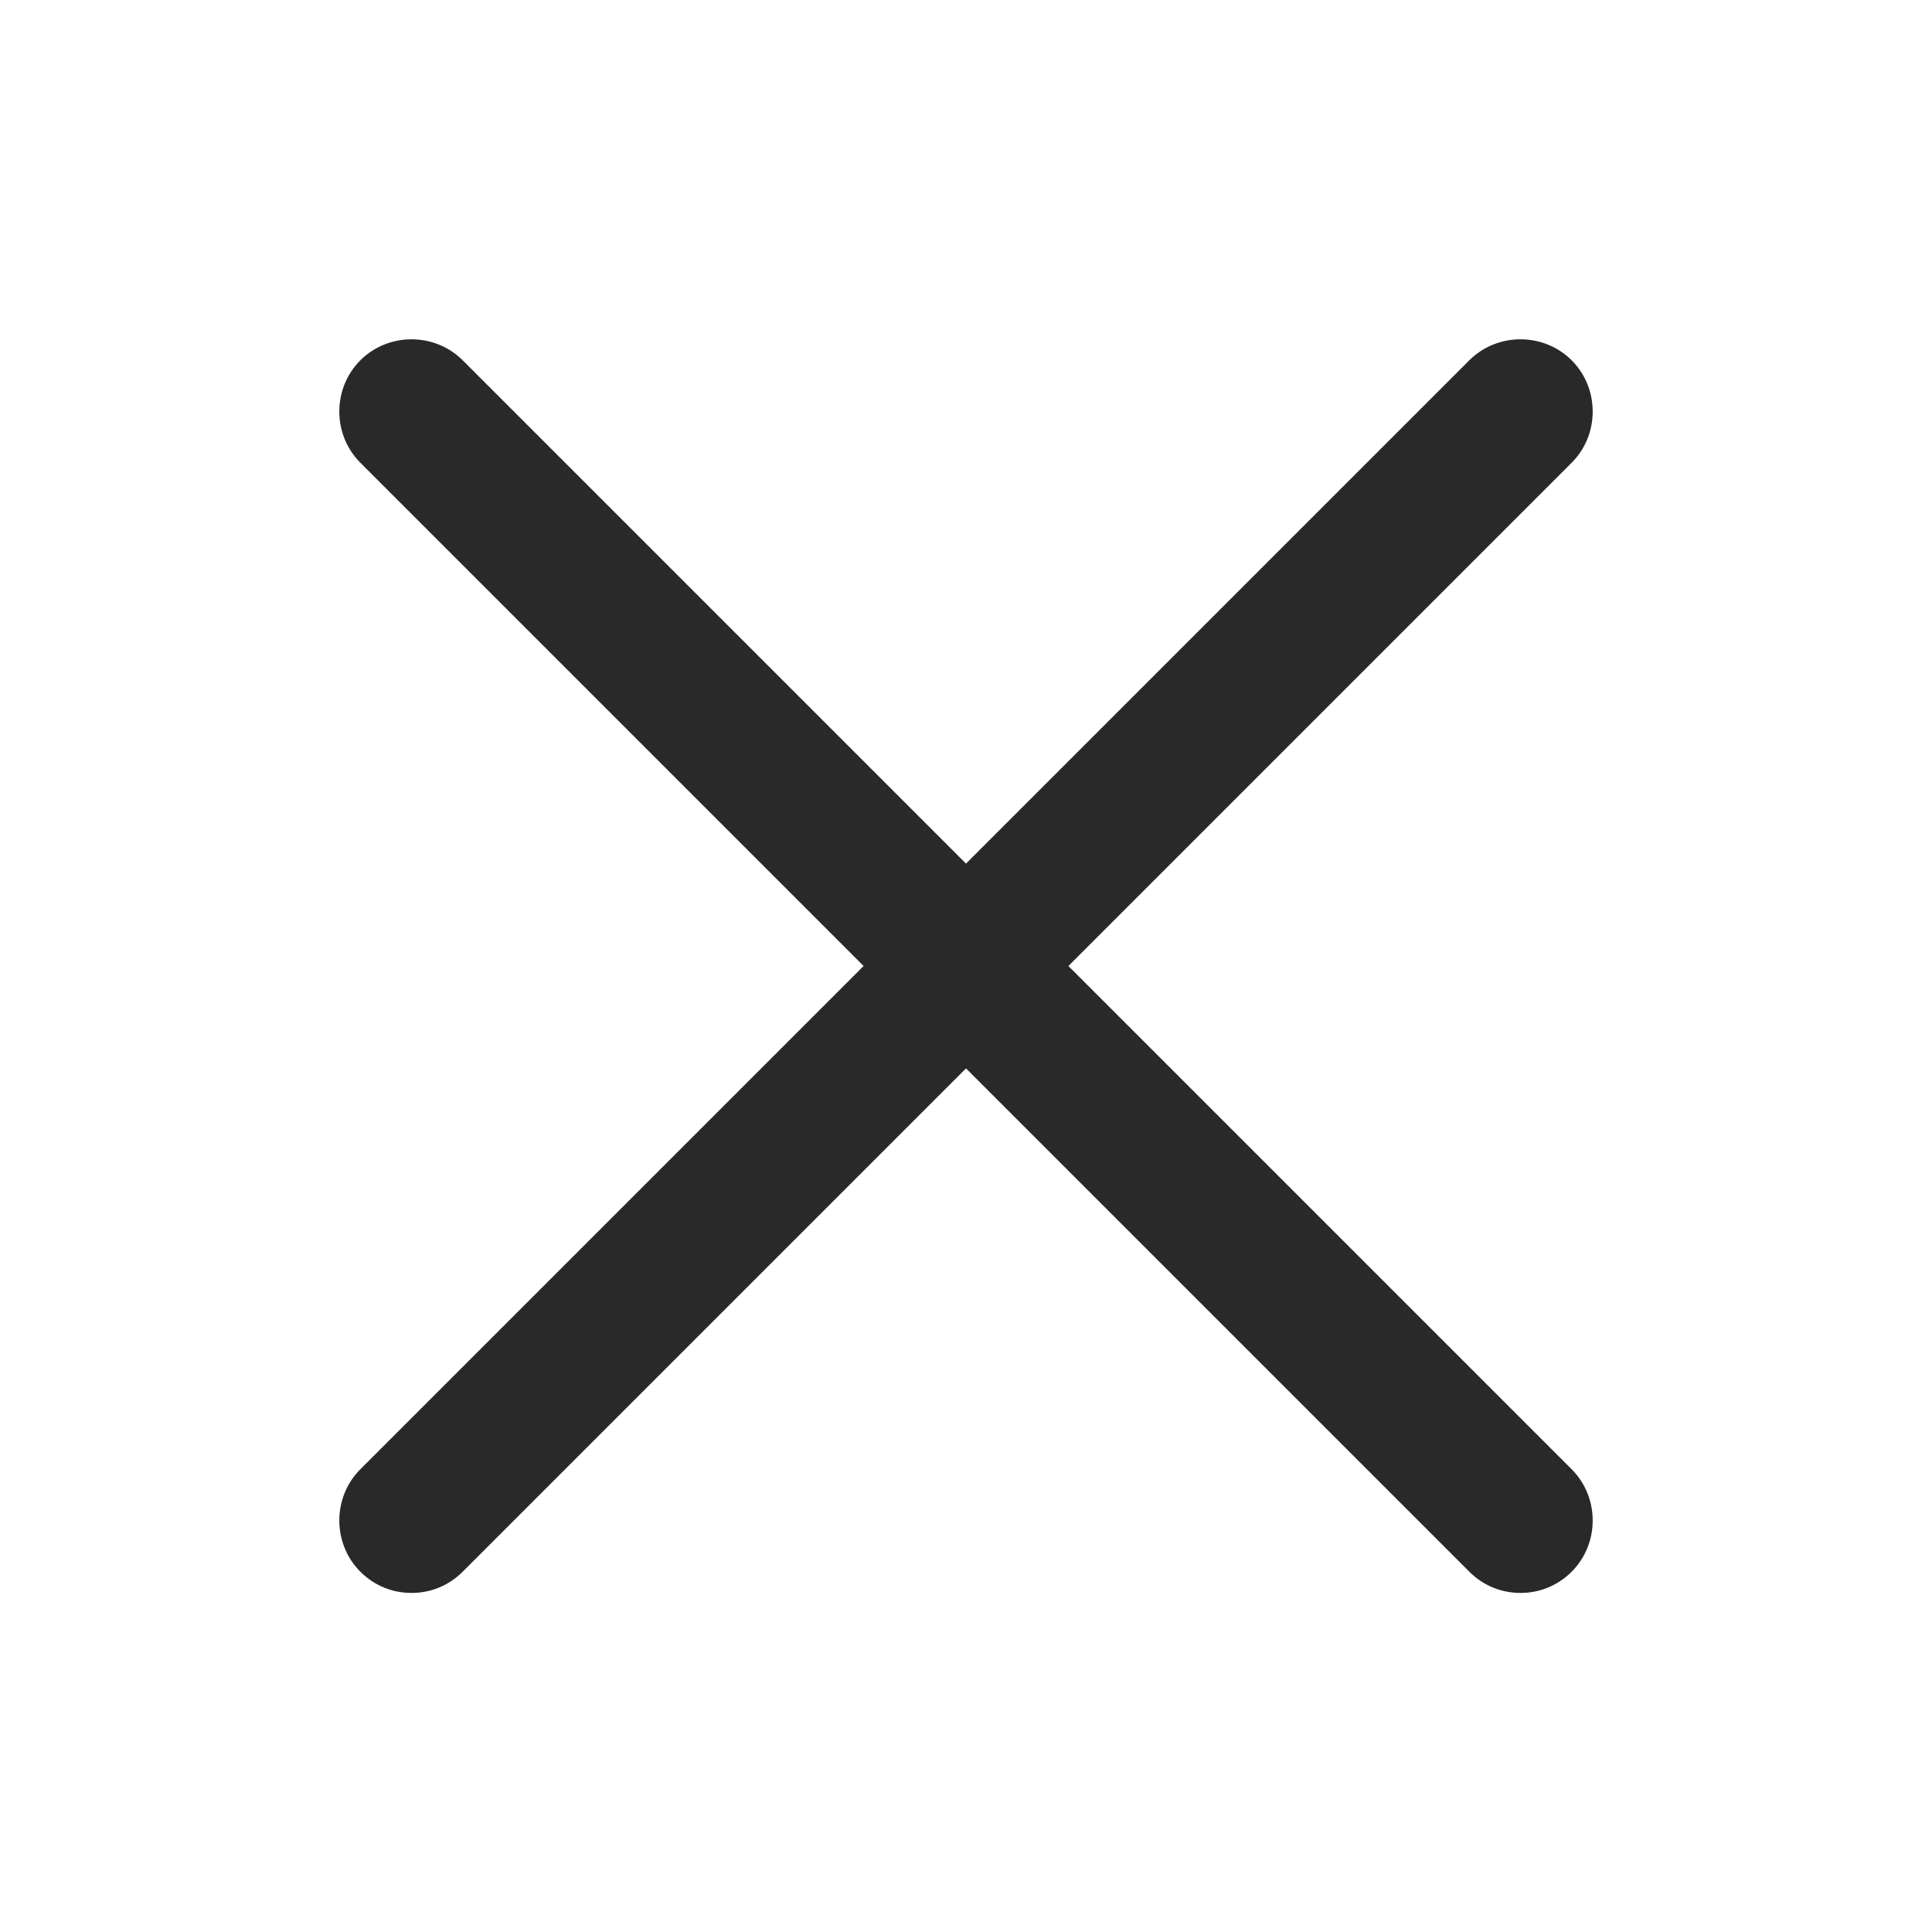
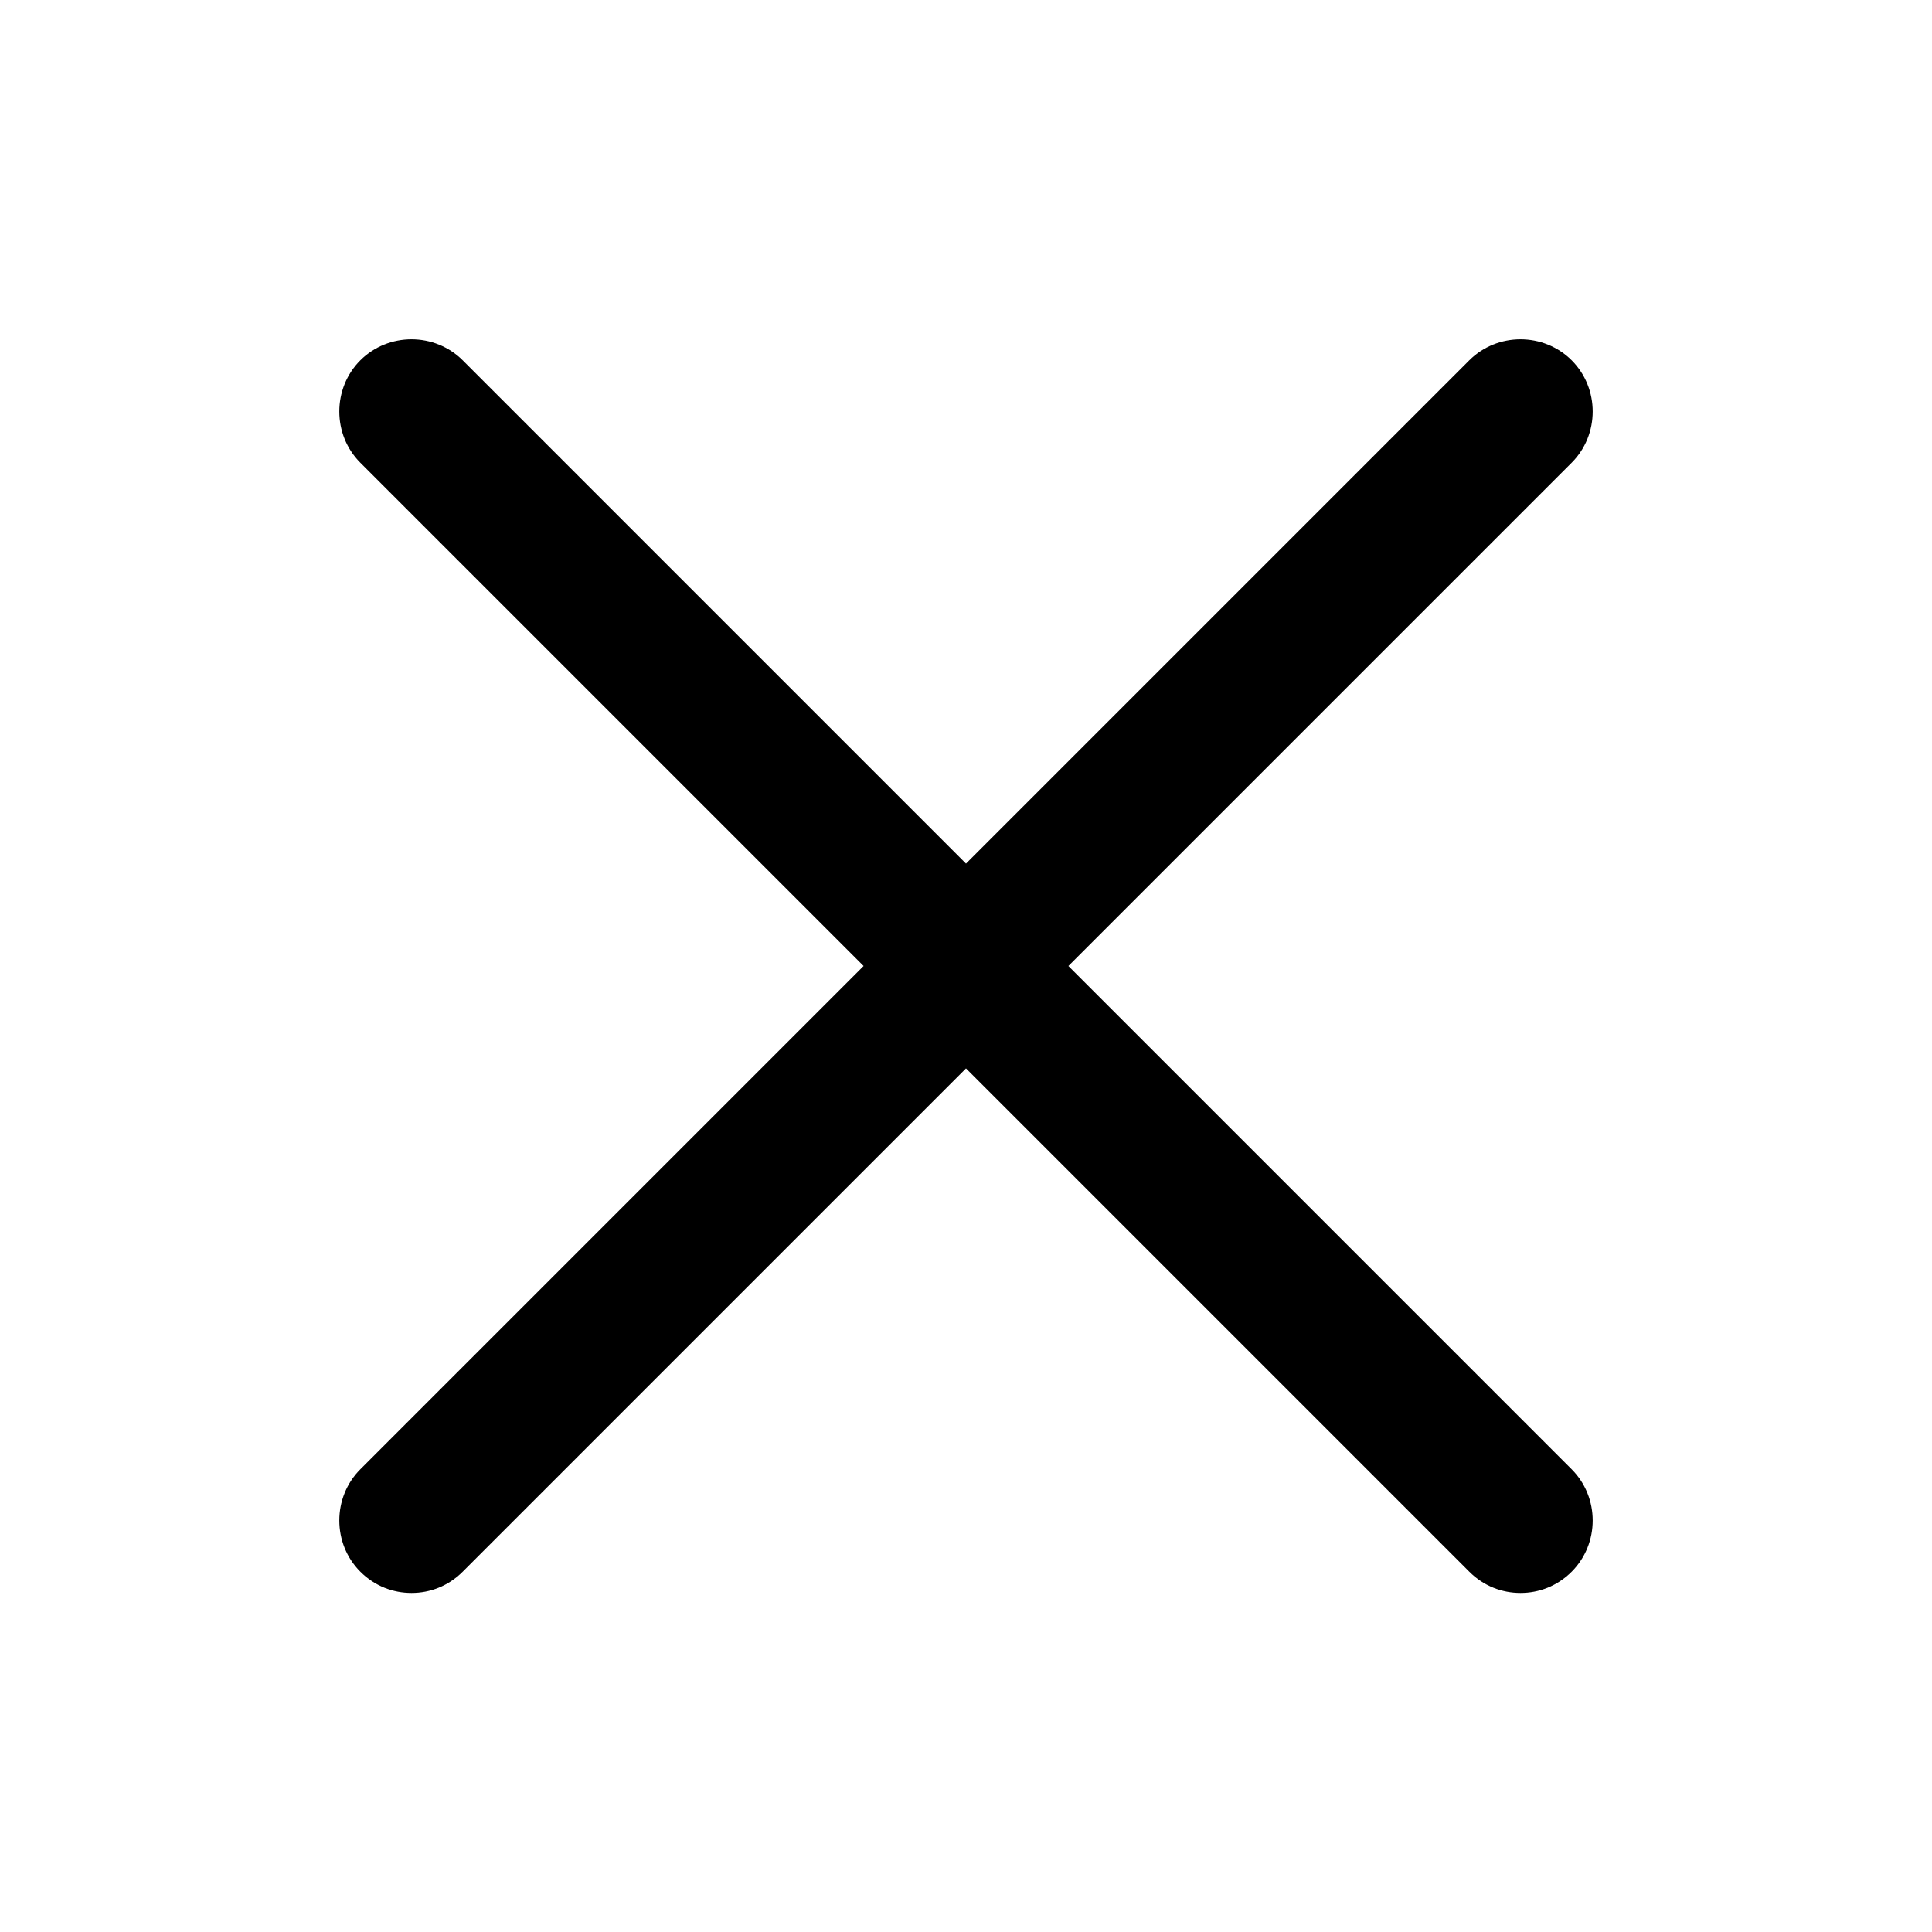
<svg xmlns="http://www.w3.org/2000/svg" id="Layer_1" viewBox="0 0 20 20">
-   <defs>
-     <style>.cls-1{fill:#292929;}</style>
-   </defs>
-   <path class="cls-1" d="M11.06,10l5.21-5.21c.29-.29.29-.77,0-1.06-.29-.29-.77-.29-1.06,0l-5.21,5.21L4.79,3.73c-.29-.29-.77-.29-1.06,0-.29.29-.29.77,0,1.06l5.21,5.21-5.21,5.21c-.29.29-.29.77,0,1.06.15.15.34.22.53.22s.38-.07.53-.22l5.21-5.21,5.21,5.21c.15.15.34.22.53.22s.38-.07.53-.22c.29-.29.29-.77,0-1.06l-5.21-5.21Z" />
+   <g id="S2IconClose20N-icon">
+     <path fill="currentColor" d="M11.06,10l5.21-5.21c.29-.29.29-.77,0-1.06-.29-.29-.77-.29-1.06,0l-5.21,5.21L4.79,3.73c-.29-.29-.77-.29-1.06,0-.29.29-.29.77,0,1.06l5.21,5.21-5.21,5.21c-.29.29-.29.77,0,1.06.15.15.34.22.53.22s.38-.07.53-.22l5.21-5.21,5.21,5.21c.15.15.34.22.53.22s.38-.07.53-.22c.29-.29.29-.77,0-1.06l-5.21-5.21Z" />
+   </g>
</svg>
